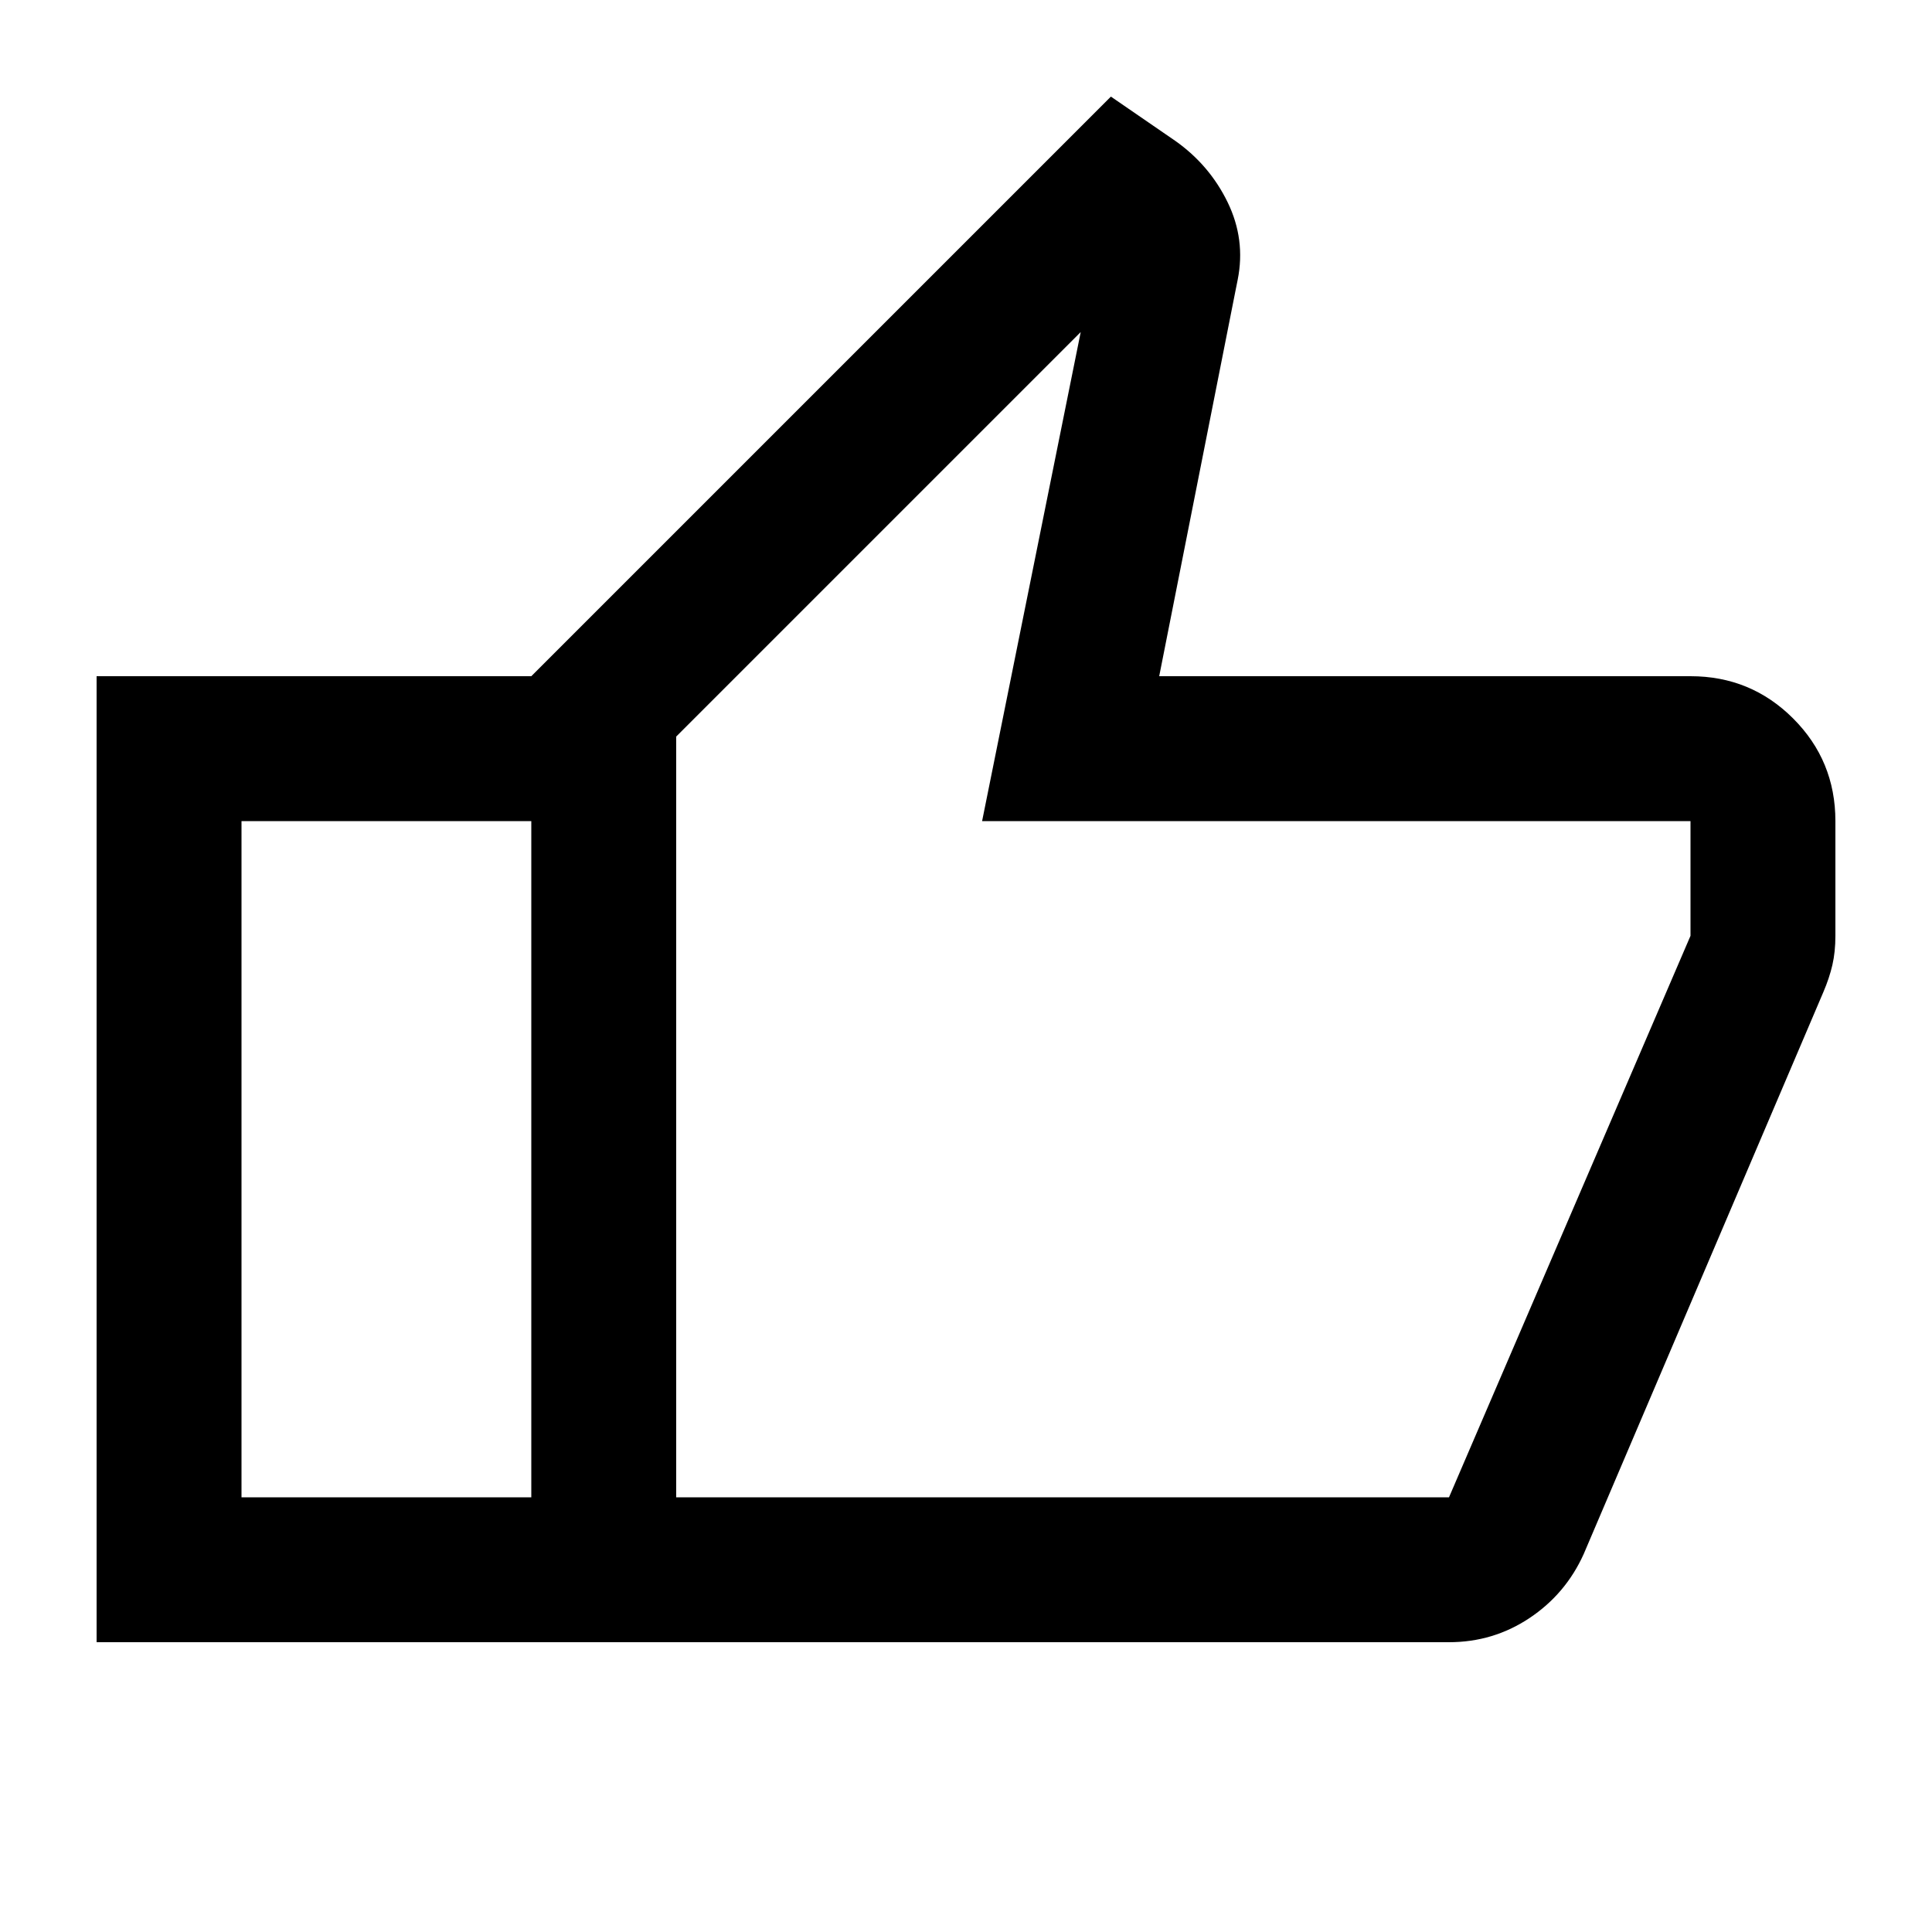
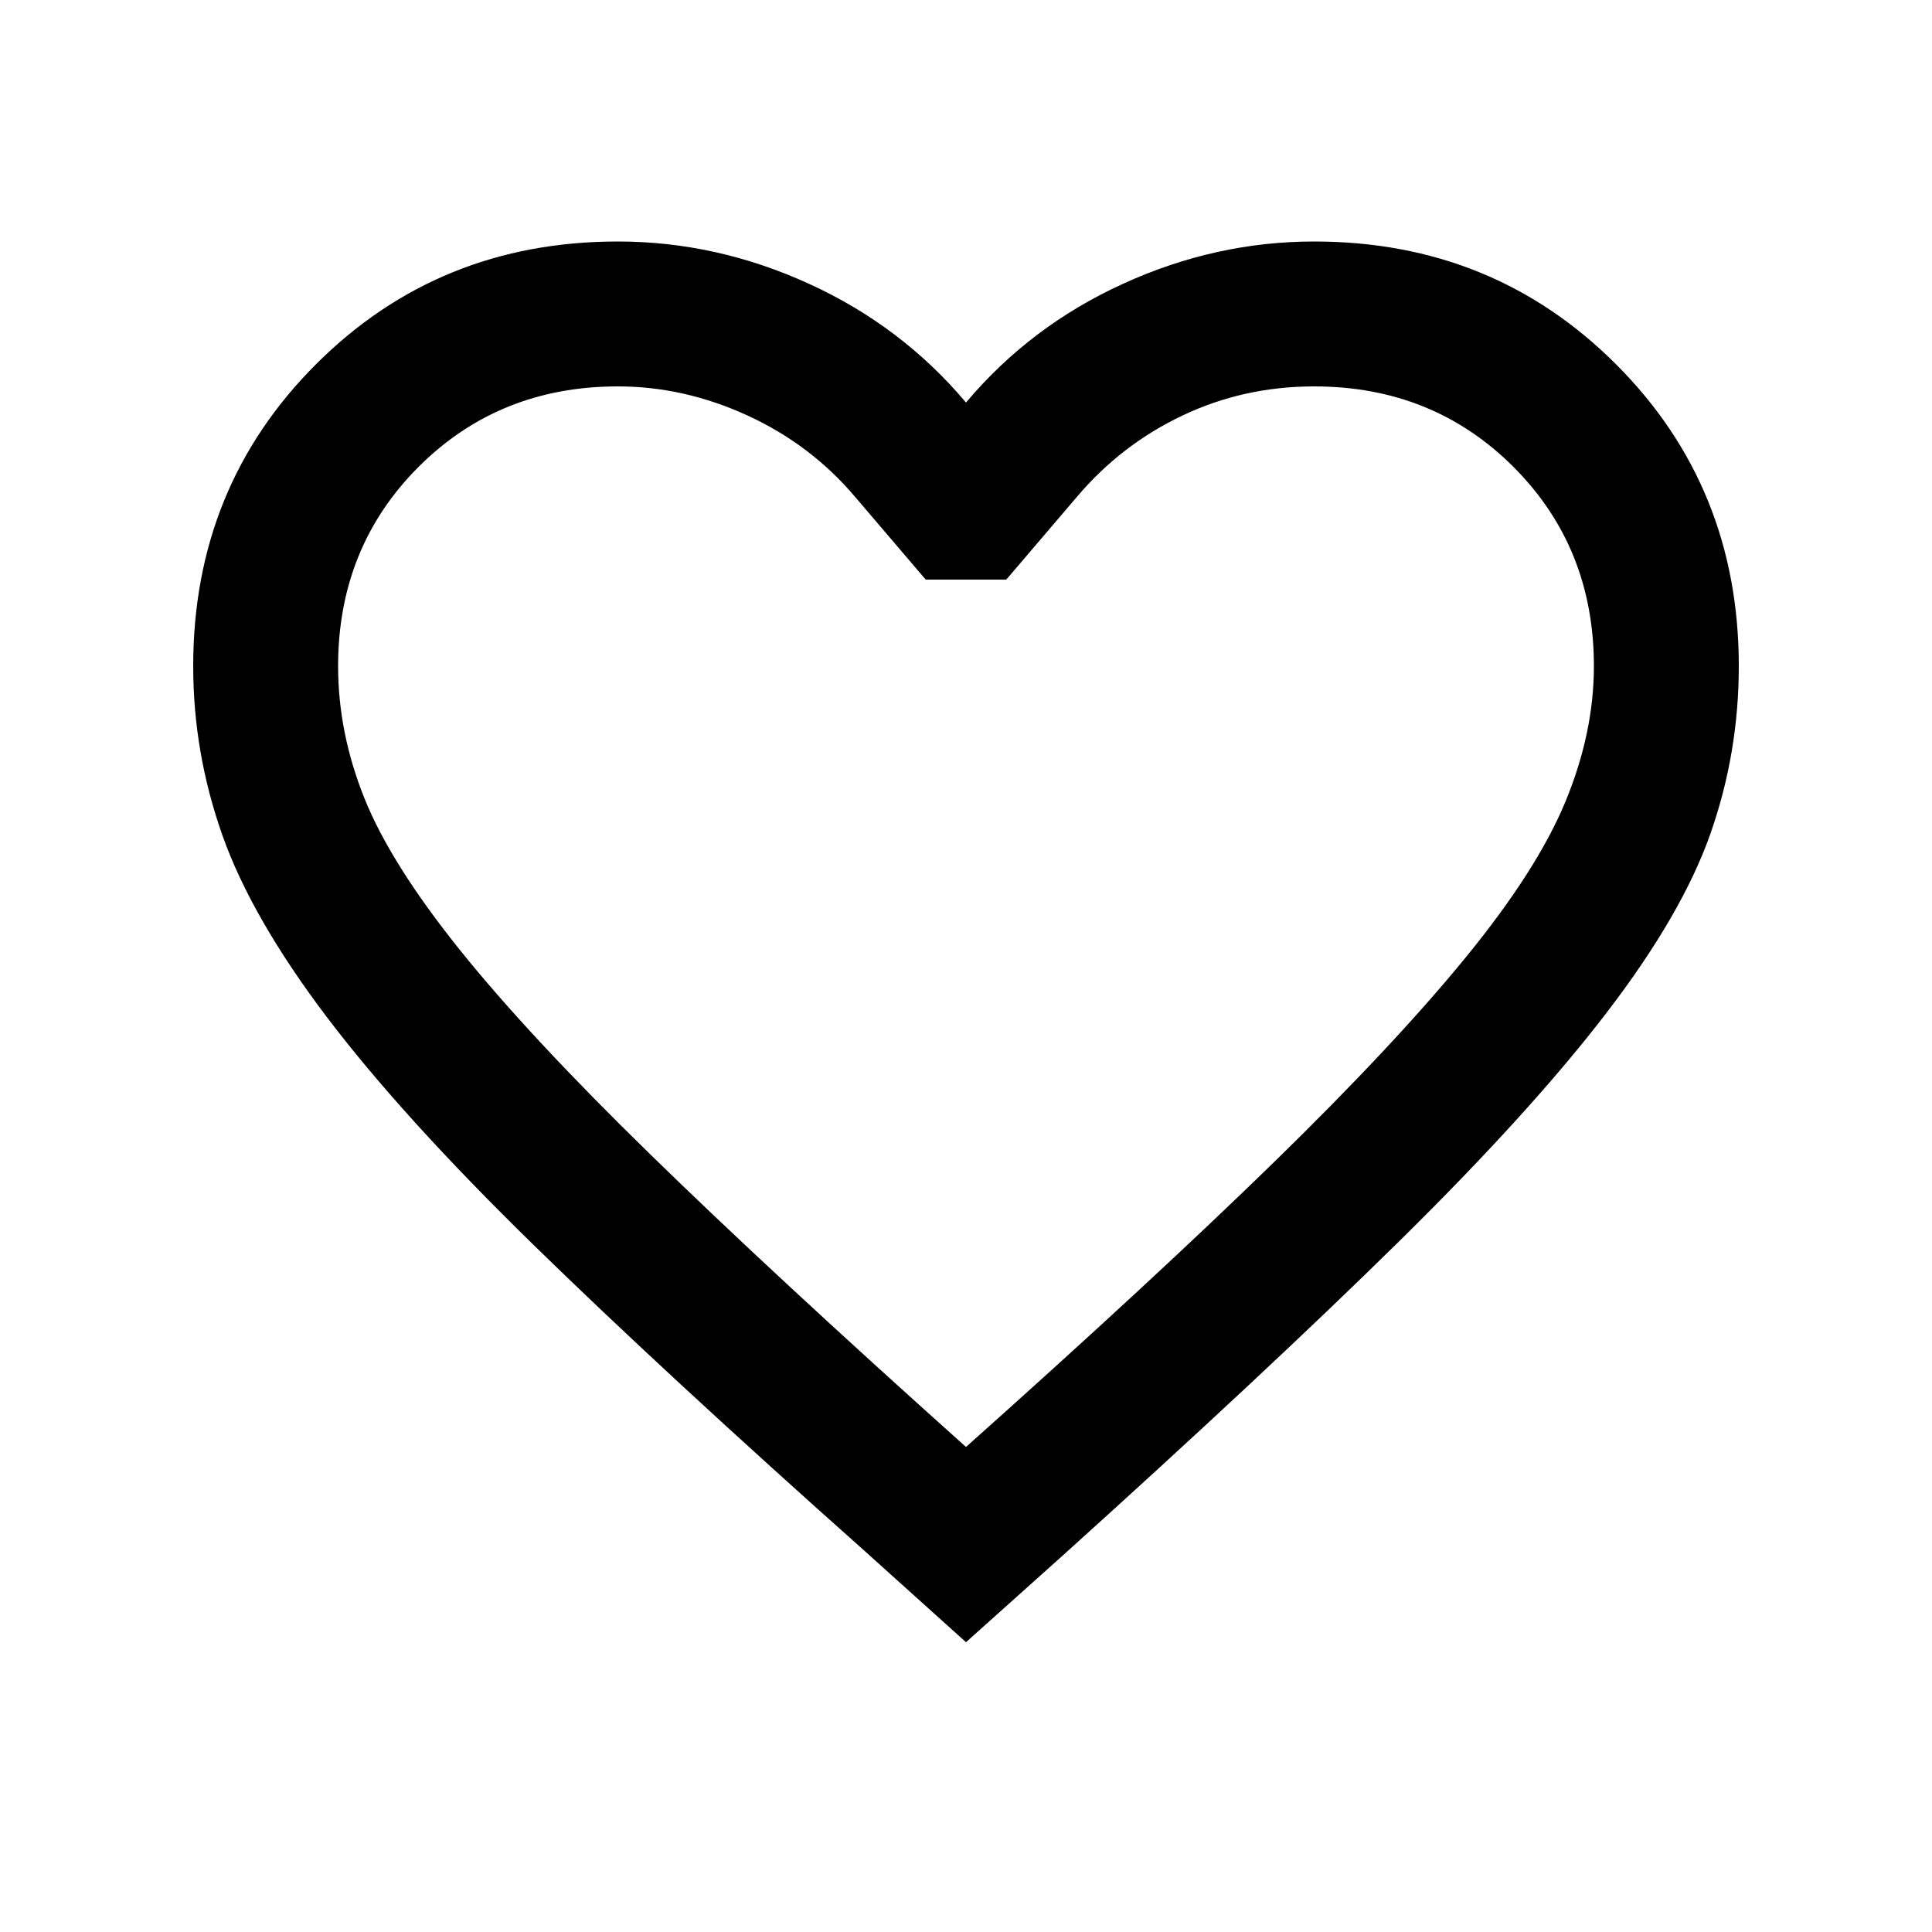
- <svg xmlns="http://www.w3.org/2000/svg" height="20" viewBox="0 96 960 960" width="20">
-   <path d="M720 912H264V432l288-288 32 22q17 12 26 30.5t5 38.5l-1 5-38 192h264q30 0 51 21t21 51v57q0 8-1.5 14.5T906 589L786.93 868.199Q778 888 760 900t-40 12Zm-384-72h384l120-279v-57H488l49-243-201 201v378Zm0-378v378-378Zm-72-30v72H120v336h144v72H48V432h216Z" />
+ <svg xmlns="http://www.w3.org/2000/svg" height="20" width="20">
+   <path d="m10 17-1.042-.938q-2.083-1.854-3.437-3.177-1.354-1.323-2.136-2.354Q2.604 9.5 2.302 8.646 2 7.792 2 6.896q0-1.854 1.271-3.125T6.396 2.5q1.021 0 1.979.438.958.437 1.625 1.229.667-.792 1.625-1.229.958-.438 1.979-.438 1.854 0 3.125 1.271T18 6.896q0 .896-.292 1.729-.291.833-1.073 1.854-.781 1.021-2.145 2.365-1.365 1.344-3.49 3.26Zm0-2.021q1.938-1.729 3.188-2.948 1.25-1.219 1.989-2.125.74-.906 1.031-1.614.292-.709.292-1.396 0-1.229-.833-2.063Q14.833 4 13.604 4q-.729 0-1.364.302-.636.302-1.094.844L10.417 6h-.834l-.729-.854q-.458-.542-1.114-.844Q7.083 4 6.396 4q-1.229 0-2.063.833-.833.834-.833 2.063 0 .687.271 1.364.271.678.989 1.573.719.896 1.98 2.125Q8 13.188 10 14.979Zm0-5.5Z" />
</svg>
